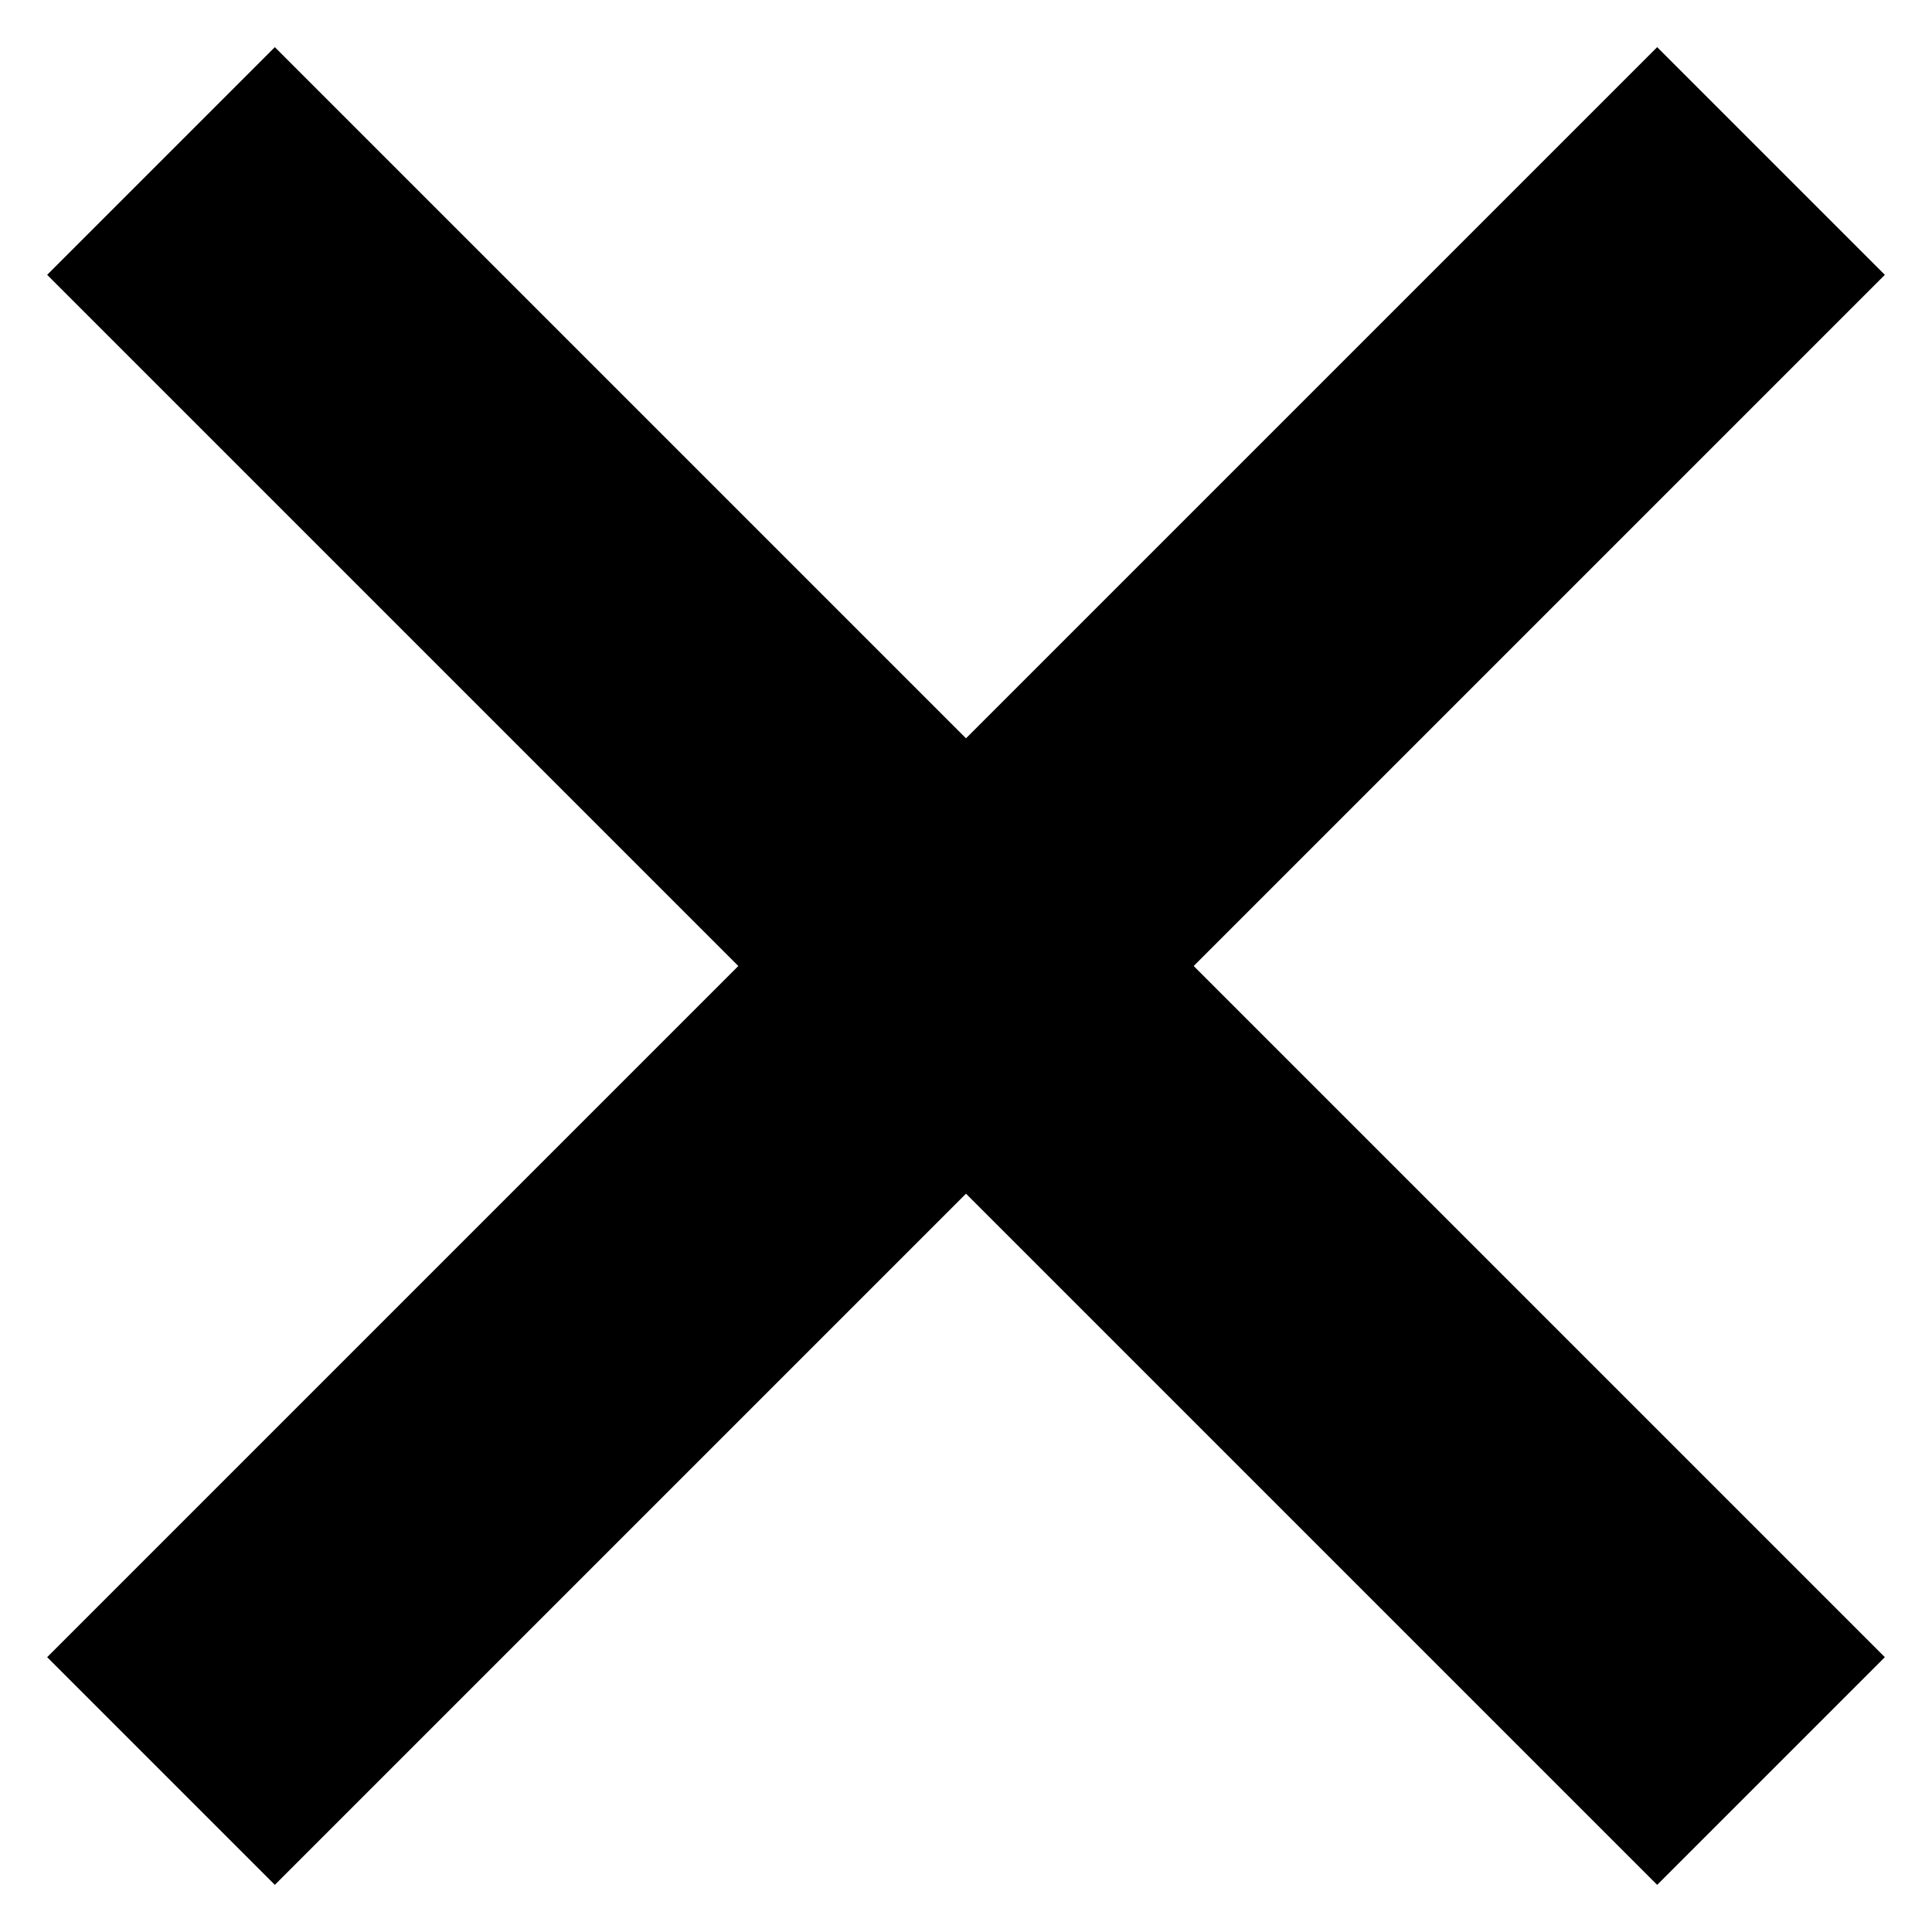
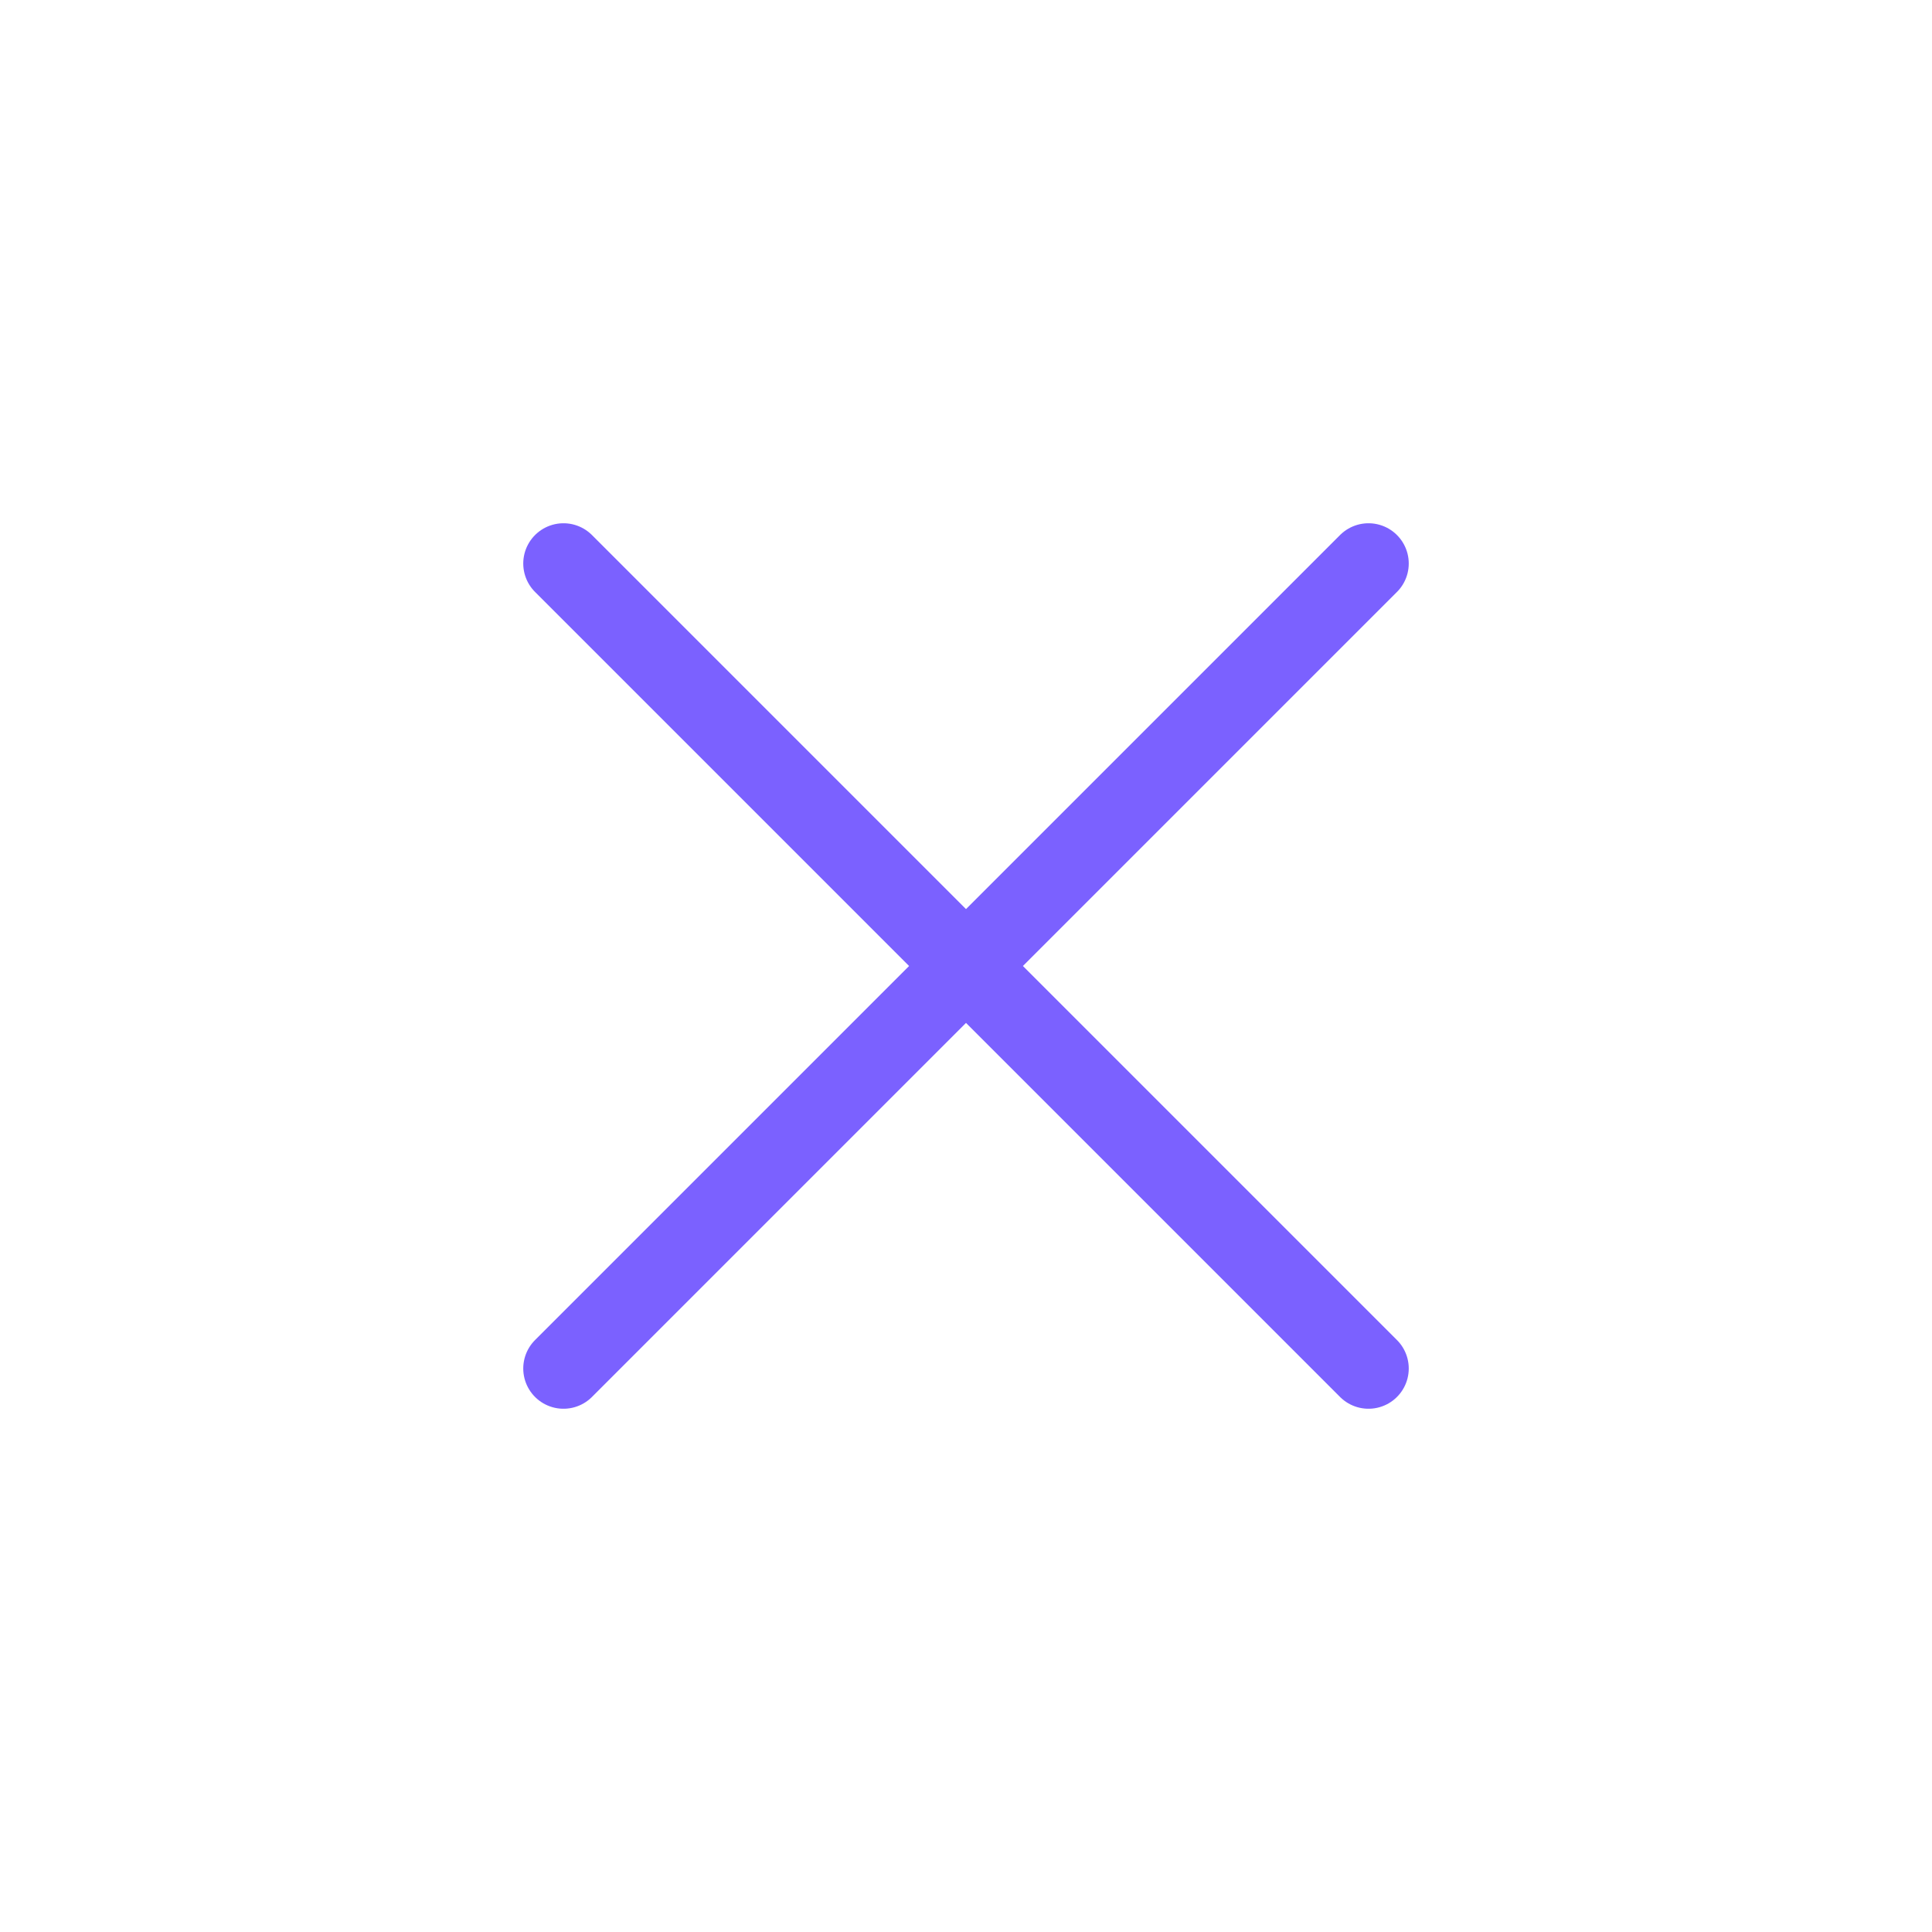
- <svg xmlns="http://www.w3.org/2000/svg" viewBox="0 0 12 12">
-   <line x1="1" y1="11" x2="11" y2="1" stroke="black" stroke-width="2" />
-   <line x1="1" y1="1" x2="11" y2="11" stroke="black" stroke-width="2" />
+ <svg xmlns="http://www.w3.org/2000/svg" width="24" height="24" viewBox="0 0 24 24" fill="none">
+   <path d="M7 7L12 12M12 12L17 7M12 12L7 17M12 12L17 17" stroke="#7B61FF" stroke-linecap="round" stroke-linejoin="round" />
</svg>
